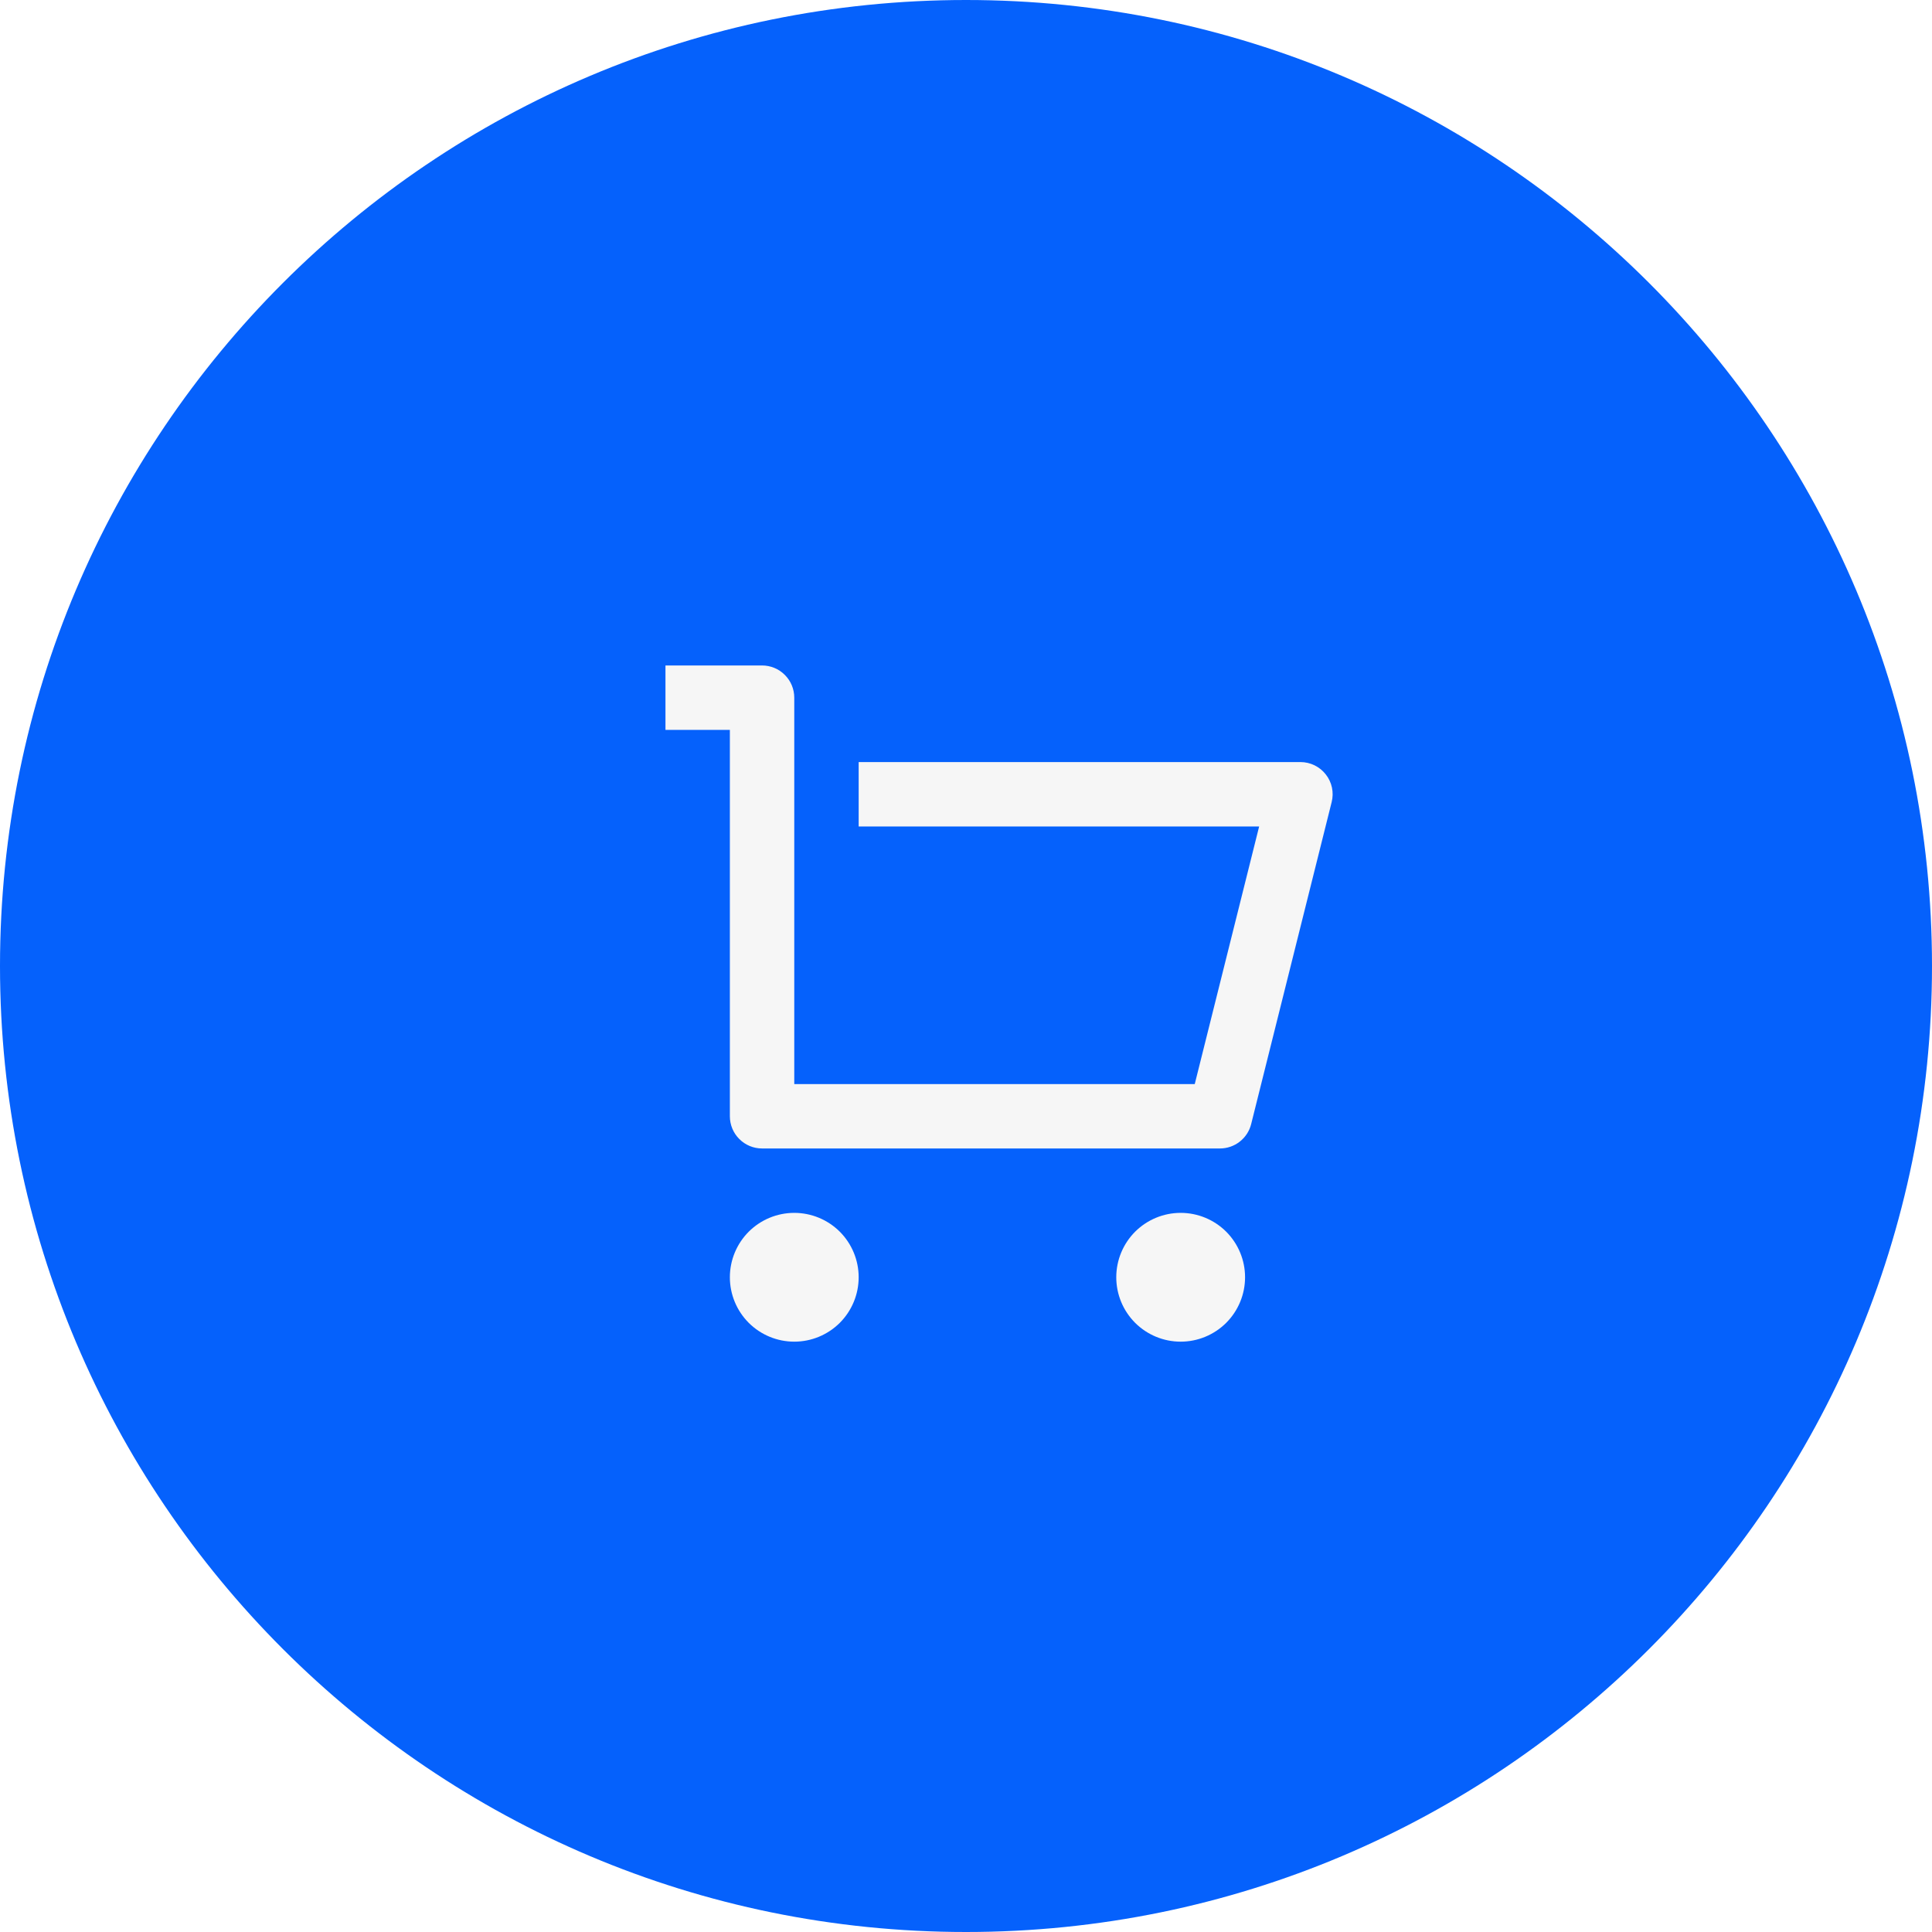
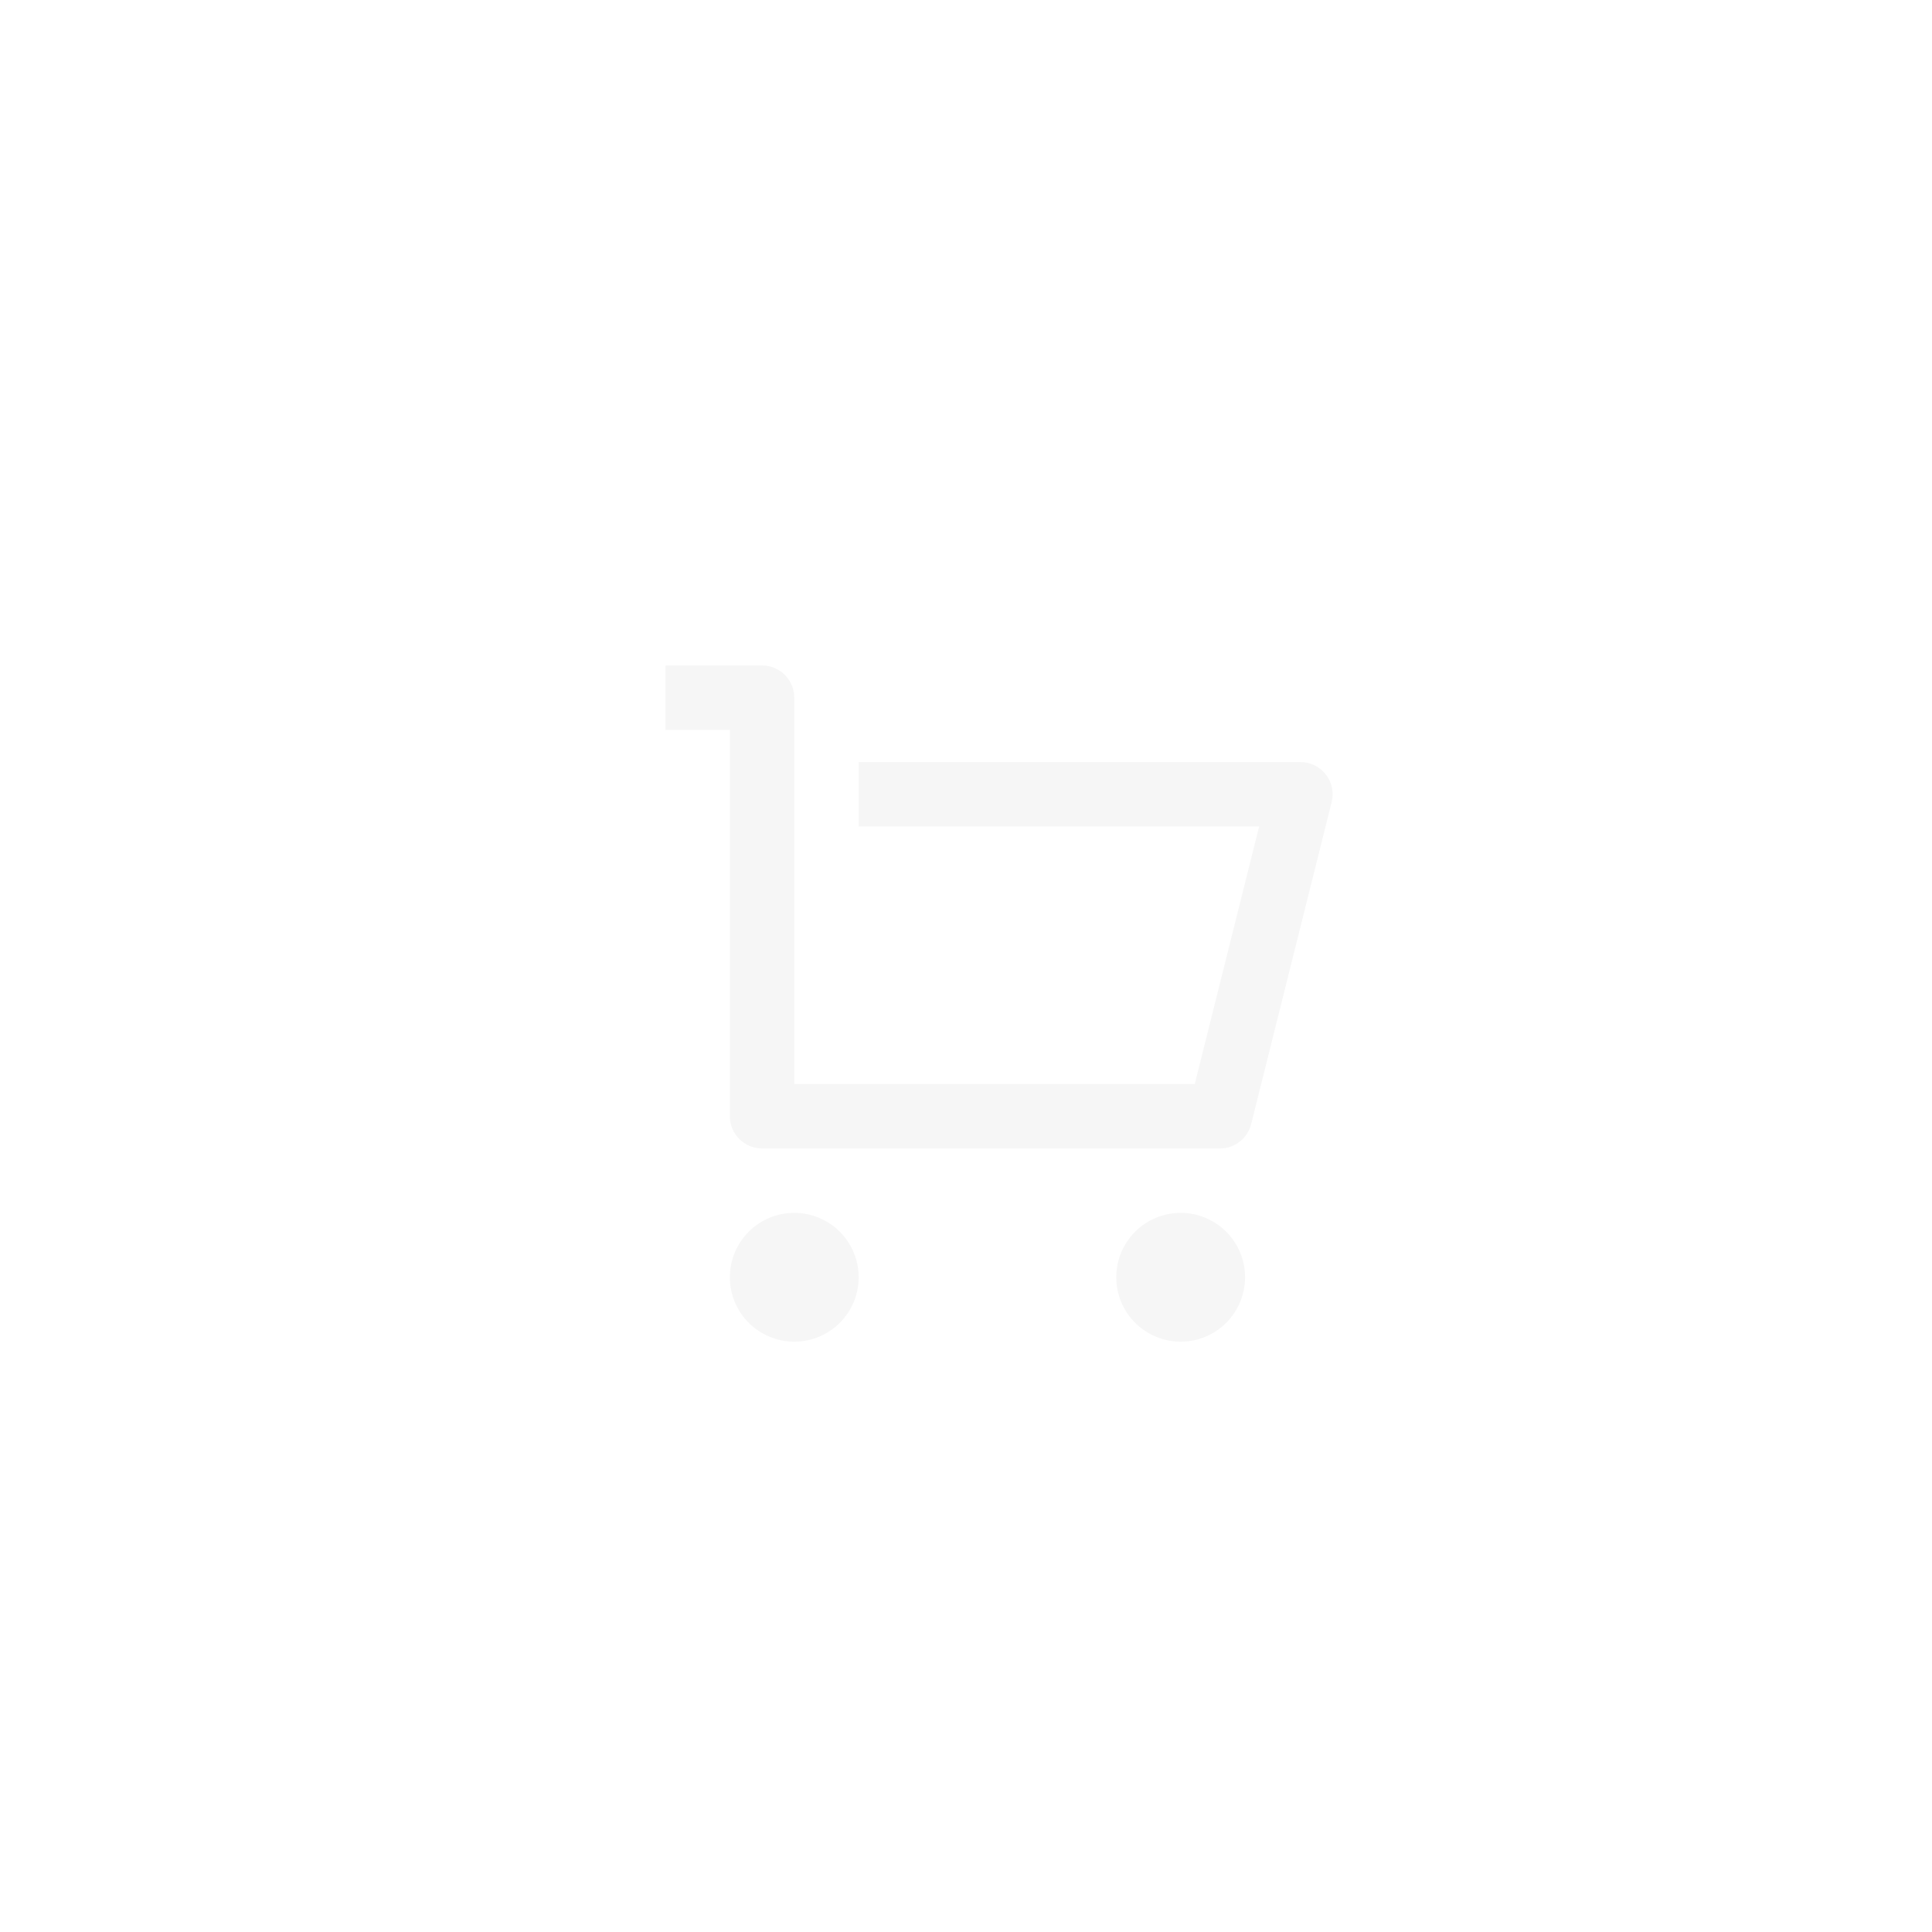
<svg xmlns="http://www.w3.org/2000/svg" width="45" height="45" viewBox="0 0 45 45" fill="none">
-   <circle cx="22.5" cy="22.5" r="22.5" fill="#0561FC" />
  <path d="M17 26V17H15.5V15.5H17.75C17.949 15.5 18.14 15.579 18.28 15.72C18.421 15.86 18.5 16.051 18.5 16.25V25.25H27.828L29.328 19.25H20V17.75H30.29C30.404 17.75 30.517 17.776 30.619 17.826C30.721 17.876 30.811 17.949 30.881 18.039C30.951 18.128 31 18.233 31.024 18.345C31.047 18.456 31.045 18.572 31.017 18.682L29.142 26.182C29.102 26.344 29.008 26.488 28.876 26.591C28.745 26.694 28.582 26.75 28.415 26.75H17.75C17.551 26.75 17.36 26.671 17.22 26.53C17.079 26.39 17 26.199 17 26ZM18.5 31.25C18.102 31.25 17.721 31.092 17.439 30.811C17.158 30.529 17 30.148 17 29.75C17 29.352 17.158 28.971 17.439 28.689C17.721 28.408 18.102 28.25 18.5 28.25C18.898 28.25 19.279 28.408 19.561 28.689C19.842 28.971 20 29.352 20 29.75C20 30.148 19.842 30.529 19.561 30.811C19.279 31.092 18.898 31.25 18.5 31.25ZM27.5 31.25C27.102 31.25 26.721 31.092 26.439 30.811C26.158 30.529 26 30.148 26 29.75C26 29.352 26.158 28.971 26.439 28.689C26.721 28.408 27.102 28.25 27.5 28.25C27.898 28.25 28.279 28.408 28.561 28.689C28.842 28.971 29 29.352 29 29.75C29 30.148 28.842 30.529 28.561 30.811C28.279 31.092 27.898 31.25 27.5 31.25Z" fill="#F6F6F6" />
</svg>
